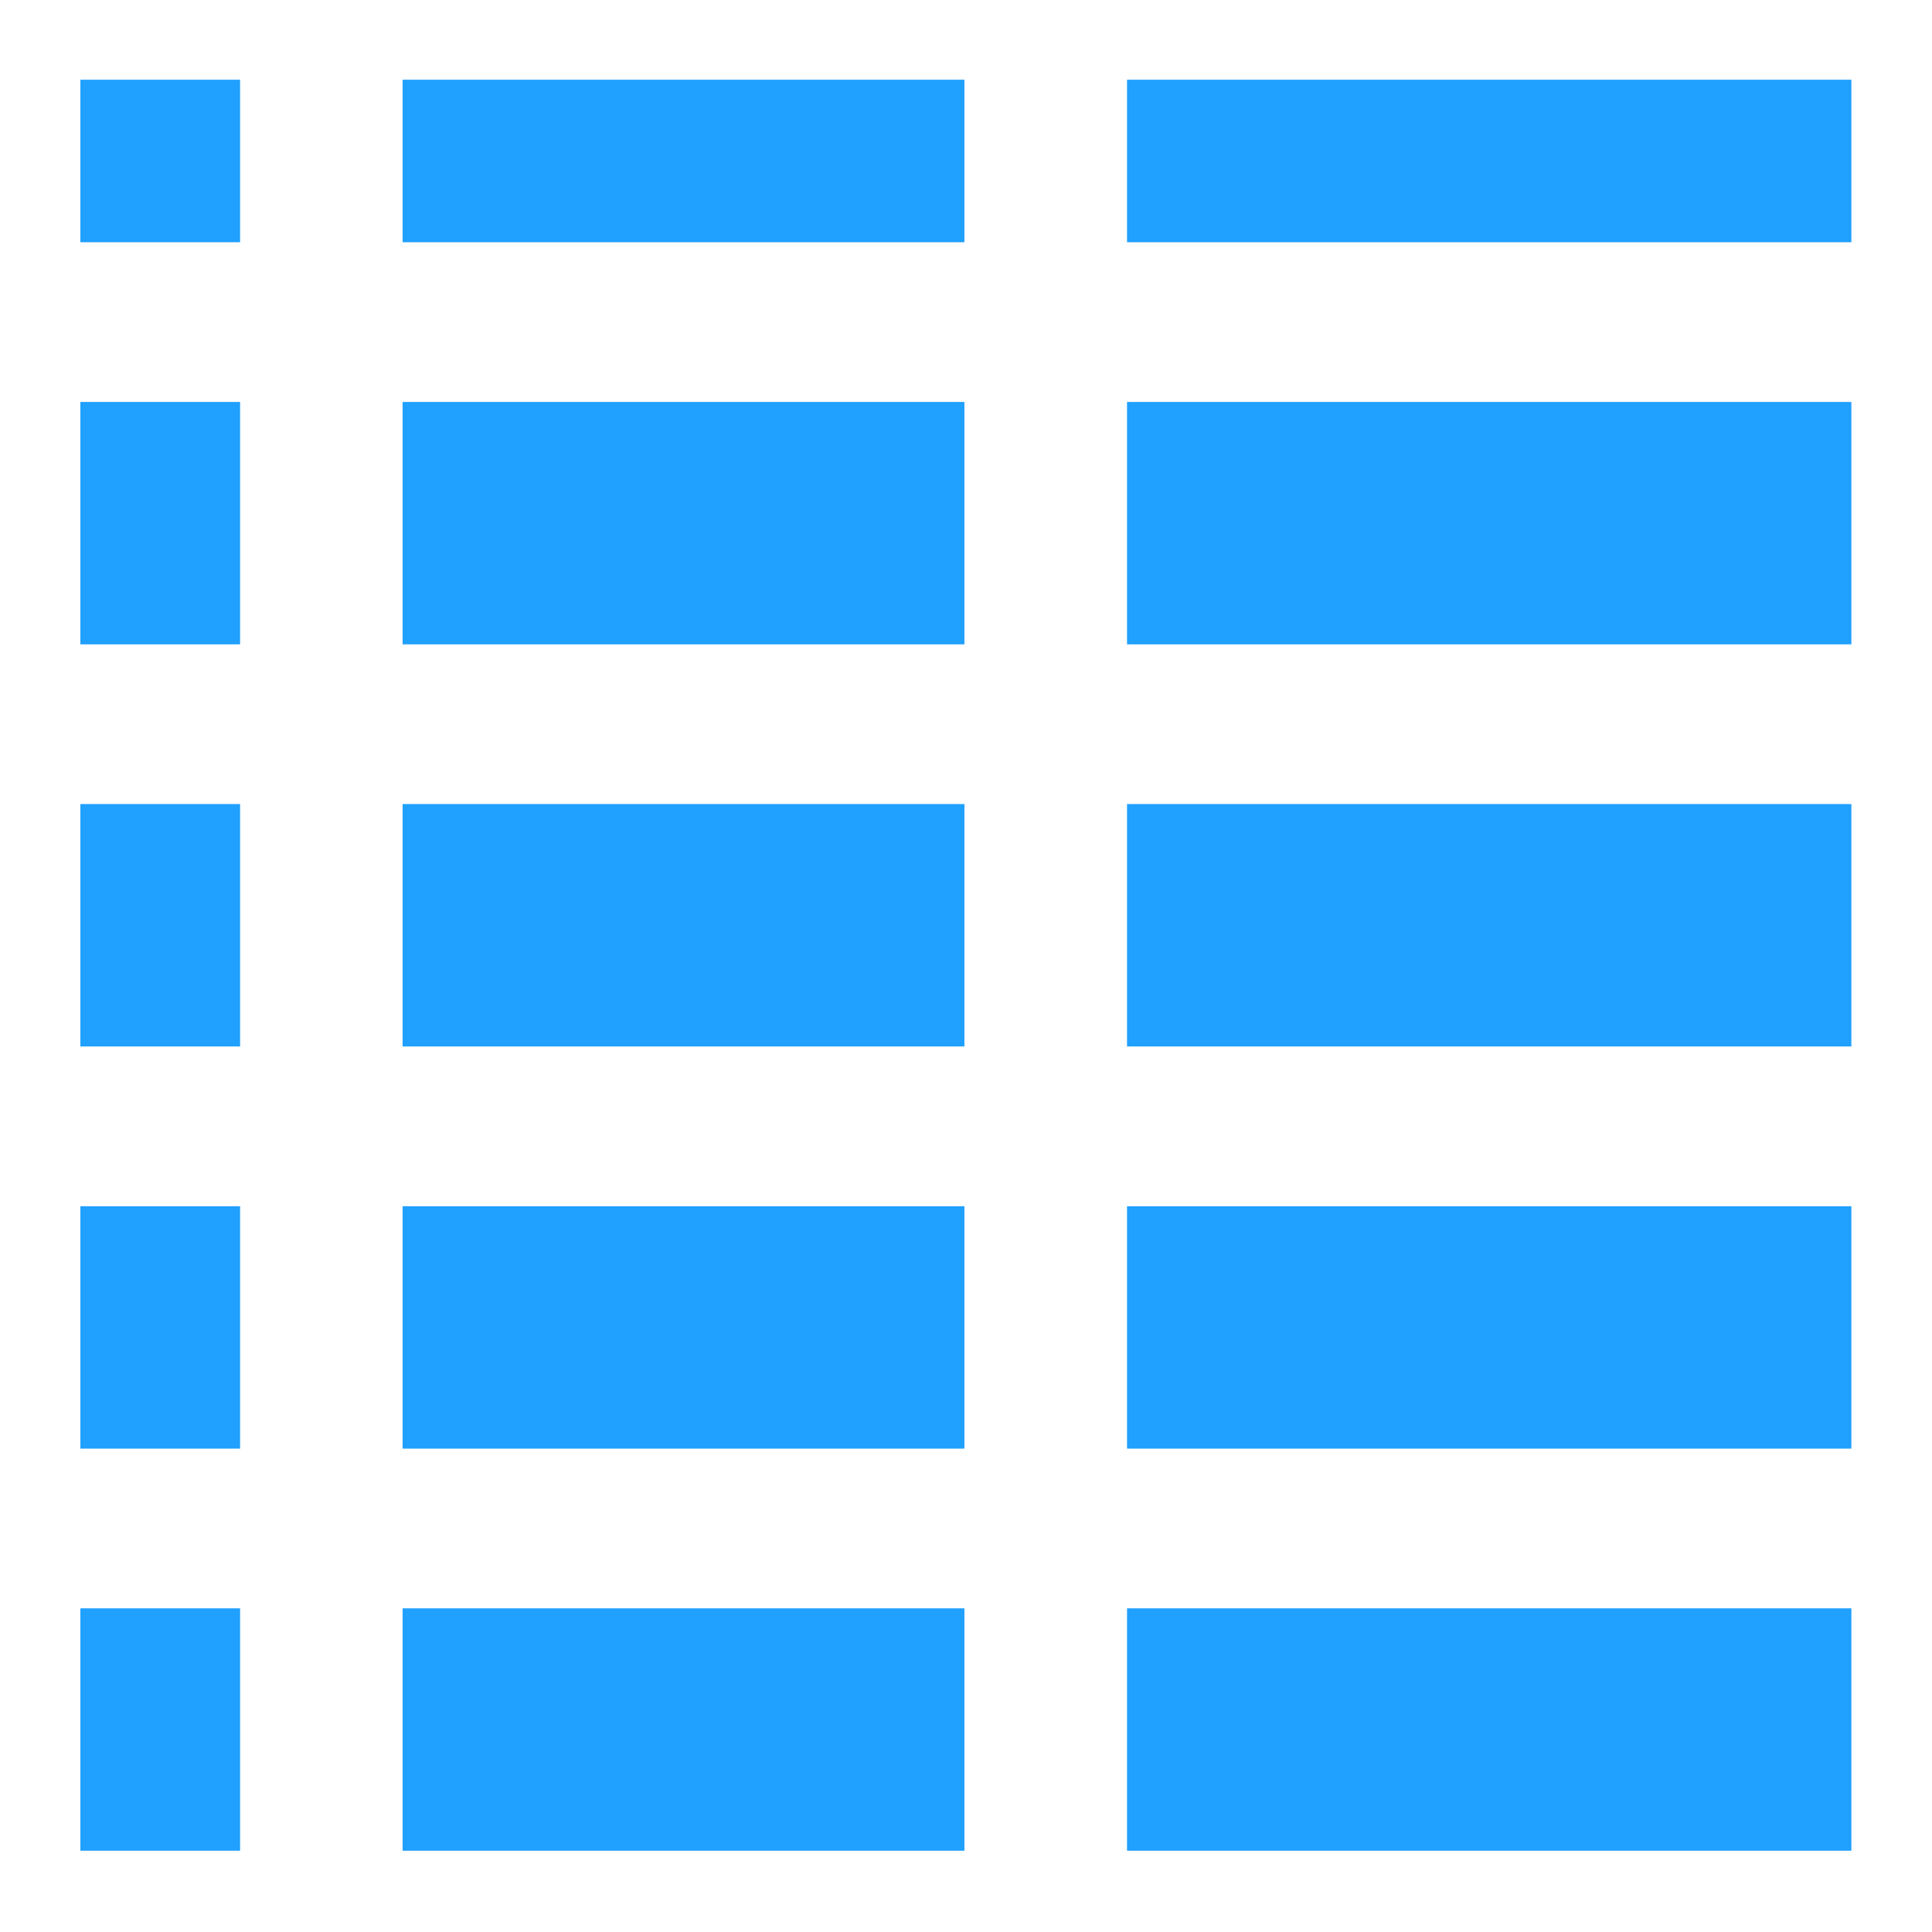
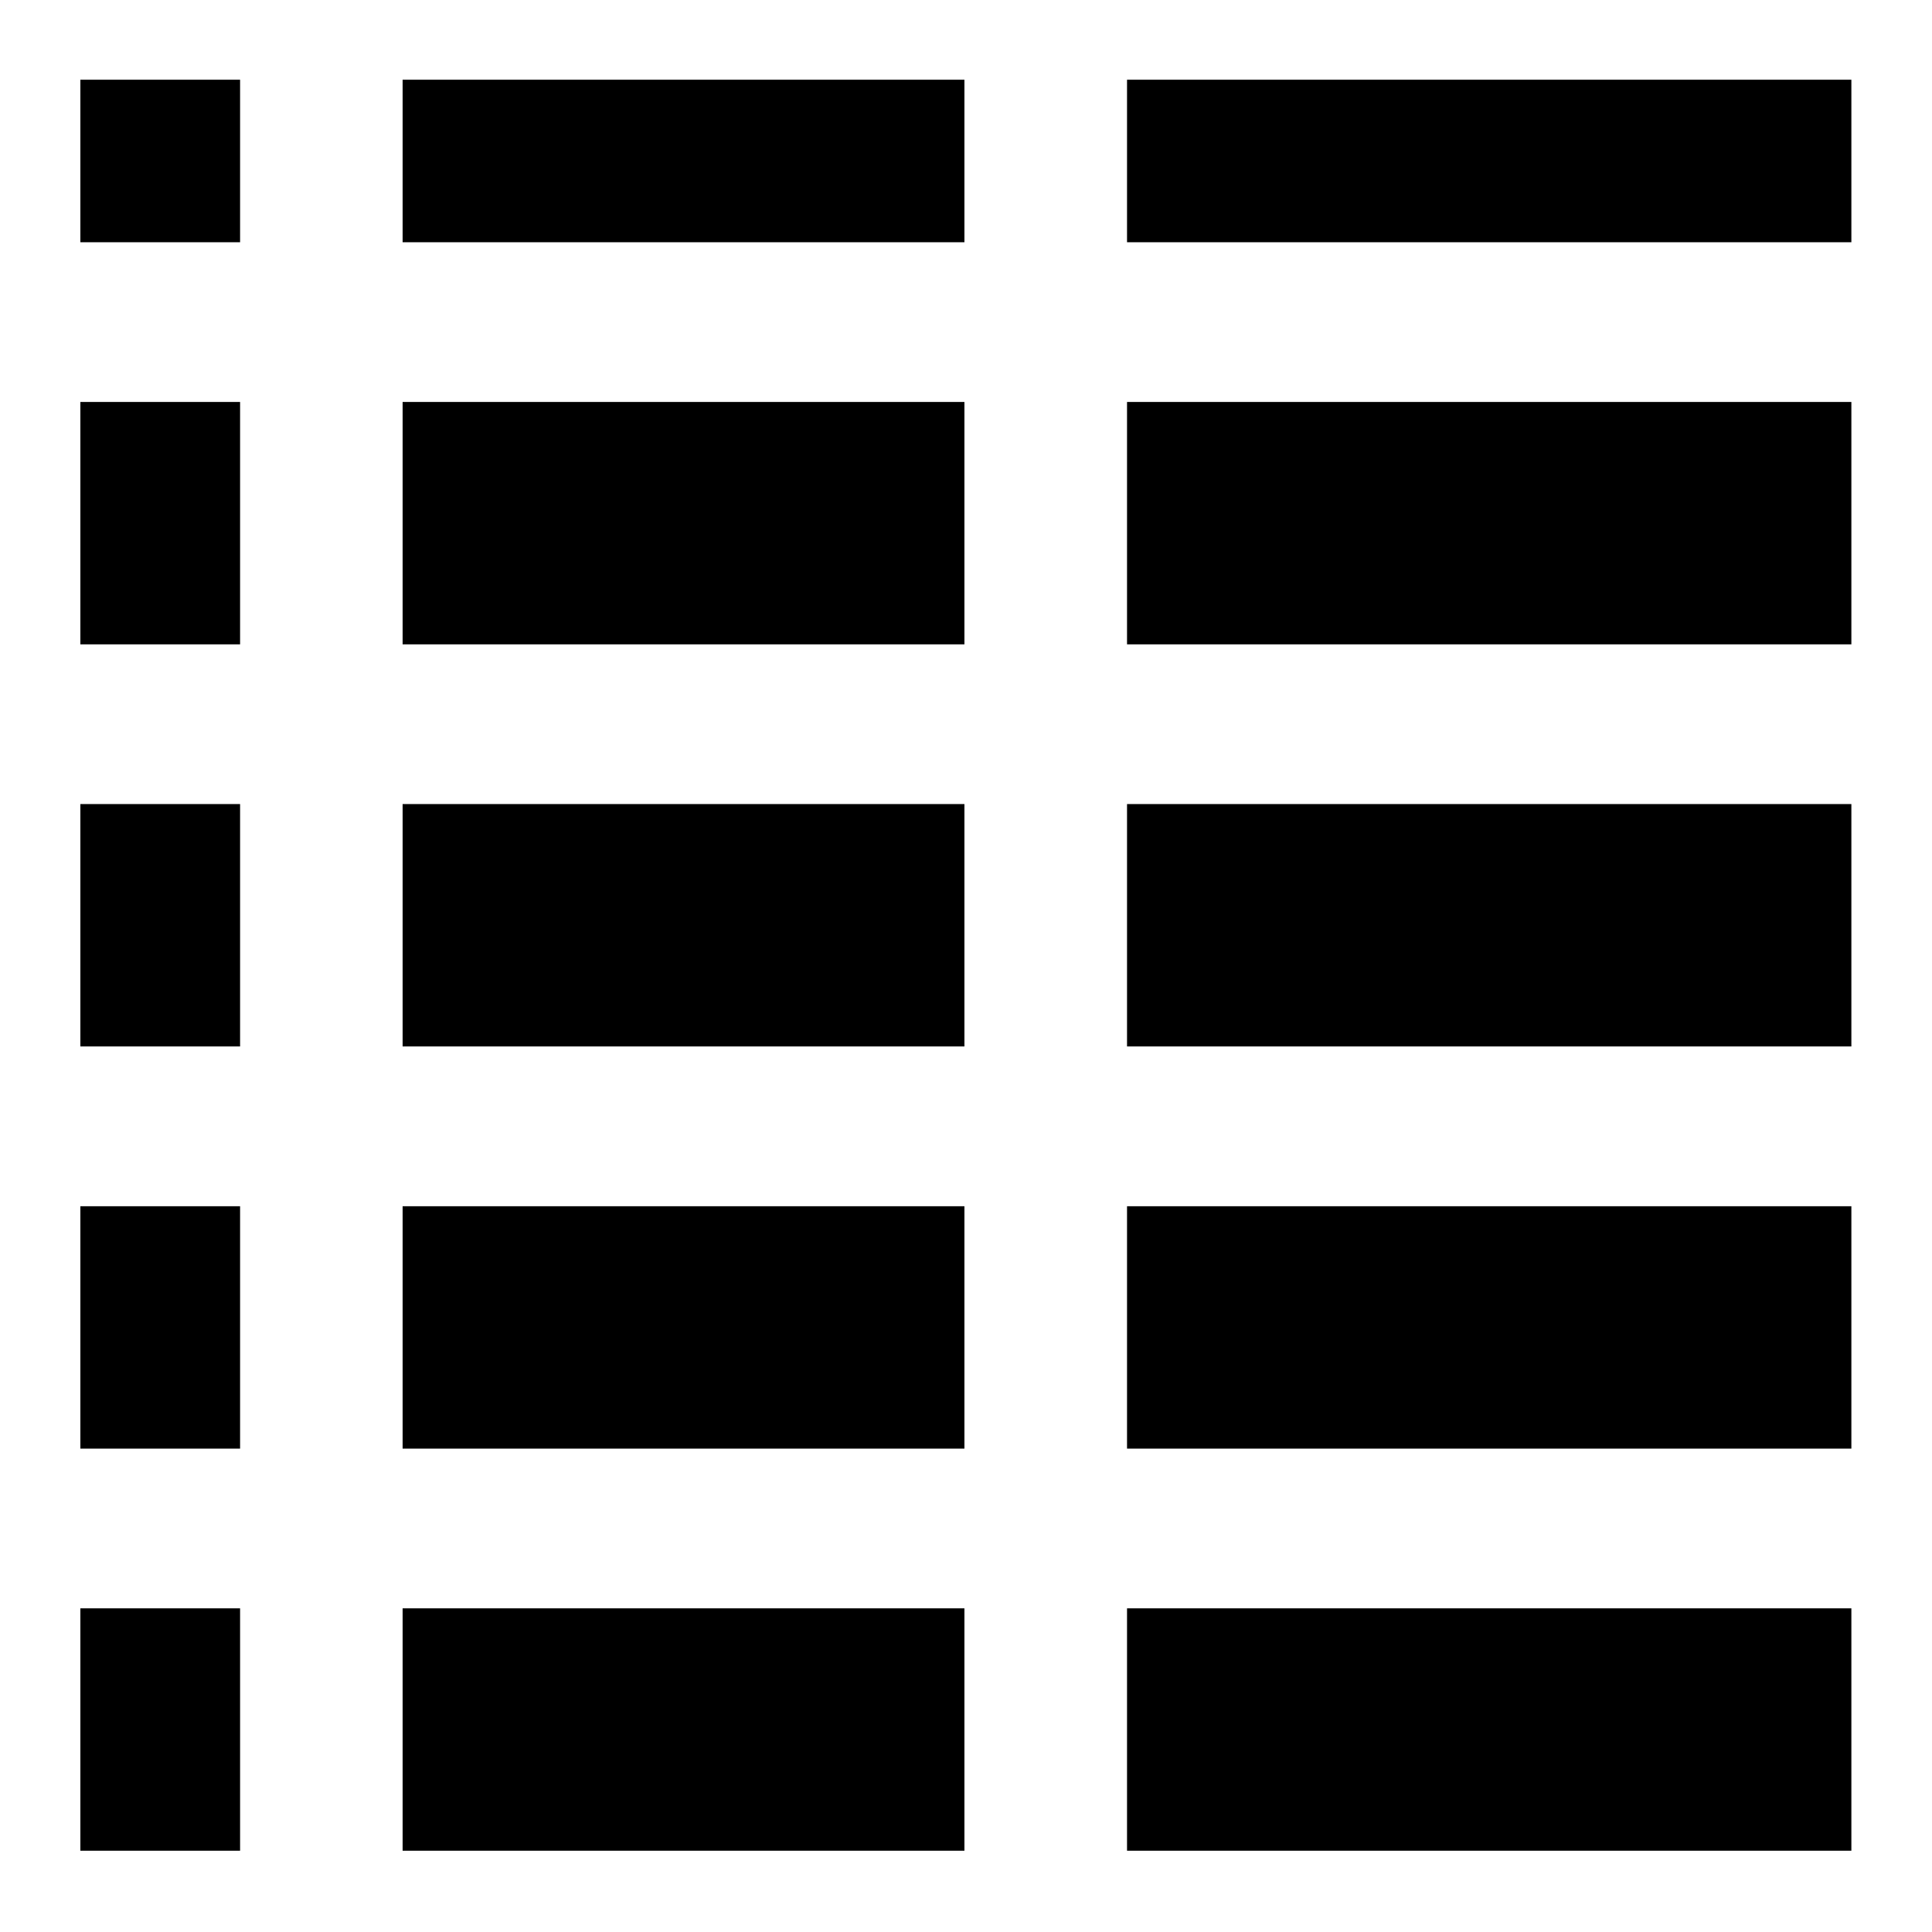
<svg xmlns="http://www.w3.org/2000/svg" version="1.1" viewBox="0 0 24 24">
-   <g transform="translate(-4.0016 -4.0097)" fill="#20a0ff" stroke-linejoin="round" stroke-width="0">
+   <g transform="translate(-4.0016 -4.0097)">
    <rect x="5" y="5" width="1.984" height="2.019" />
    <rect x="9.003" y="5" width="6.979" height="2.019" />
    <rect x="18.002" y="5" width="8.998" height="2.019" />
    <rect x="5" y="9.003" width="1.984" height="3.011" />
    <rect x="9.003" y="9.003" width="6.979" height="3.011" />
    <rect x="18.002" y="9.003" width="8.998" height="3.011" />
    <rect x="5" y="13.998" width="1.984" height="3.011" />
    <rect x="9.003" y="13.998" width="6.979" height="3.011" />
    <rect x="18.002" y="13.998" width="8.998" height="3.011" />
    <rect x="5" y="18.994" width="1.984" height="3.011" />
    <rect x="9.003" y="18.994" width="6.979" height="3.011" />
    <rect x="18.002" y="18.994" width="8.998" height="3.011" />
    <rect x="5" y="23.989" width="1.984" height="3.011" />
    <rect x="9.003" y="23.989" width="6.979" height="3.011" />
    <rect x="18.002" y="23.989" width="8.998" height="3.011" />
  </g>
</svg>
